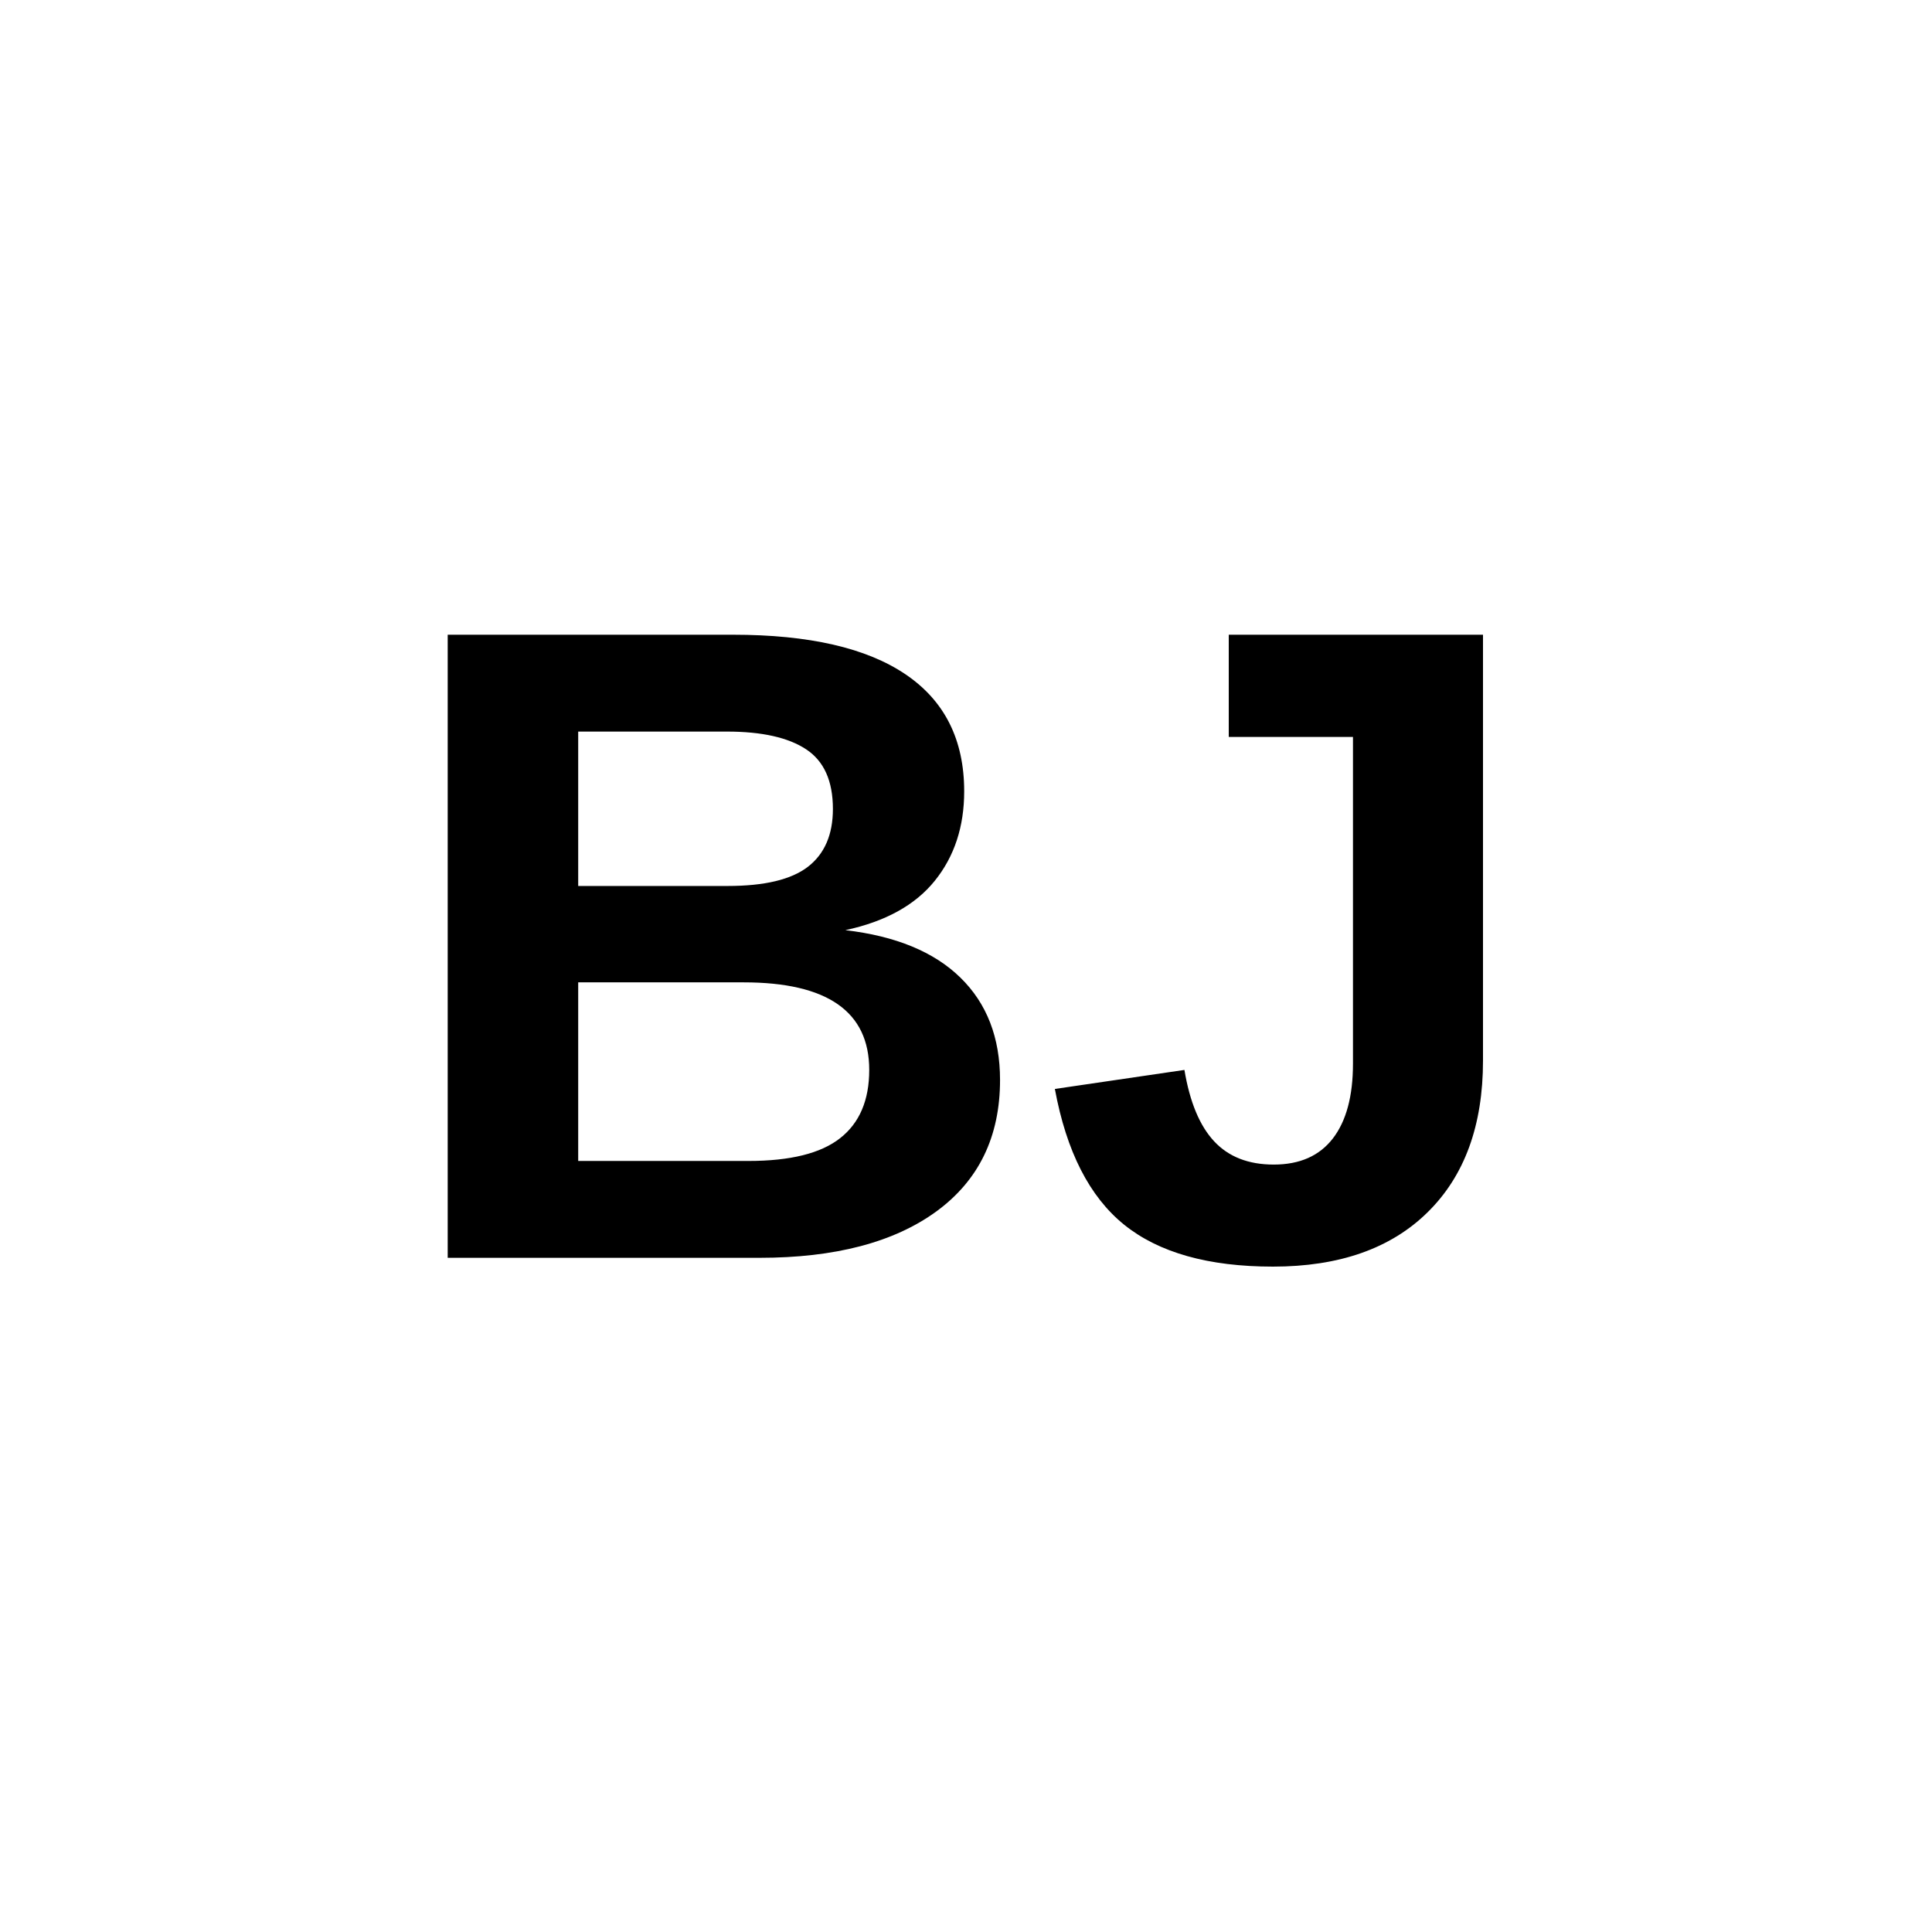
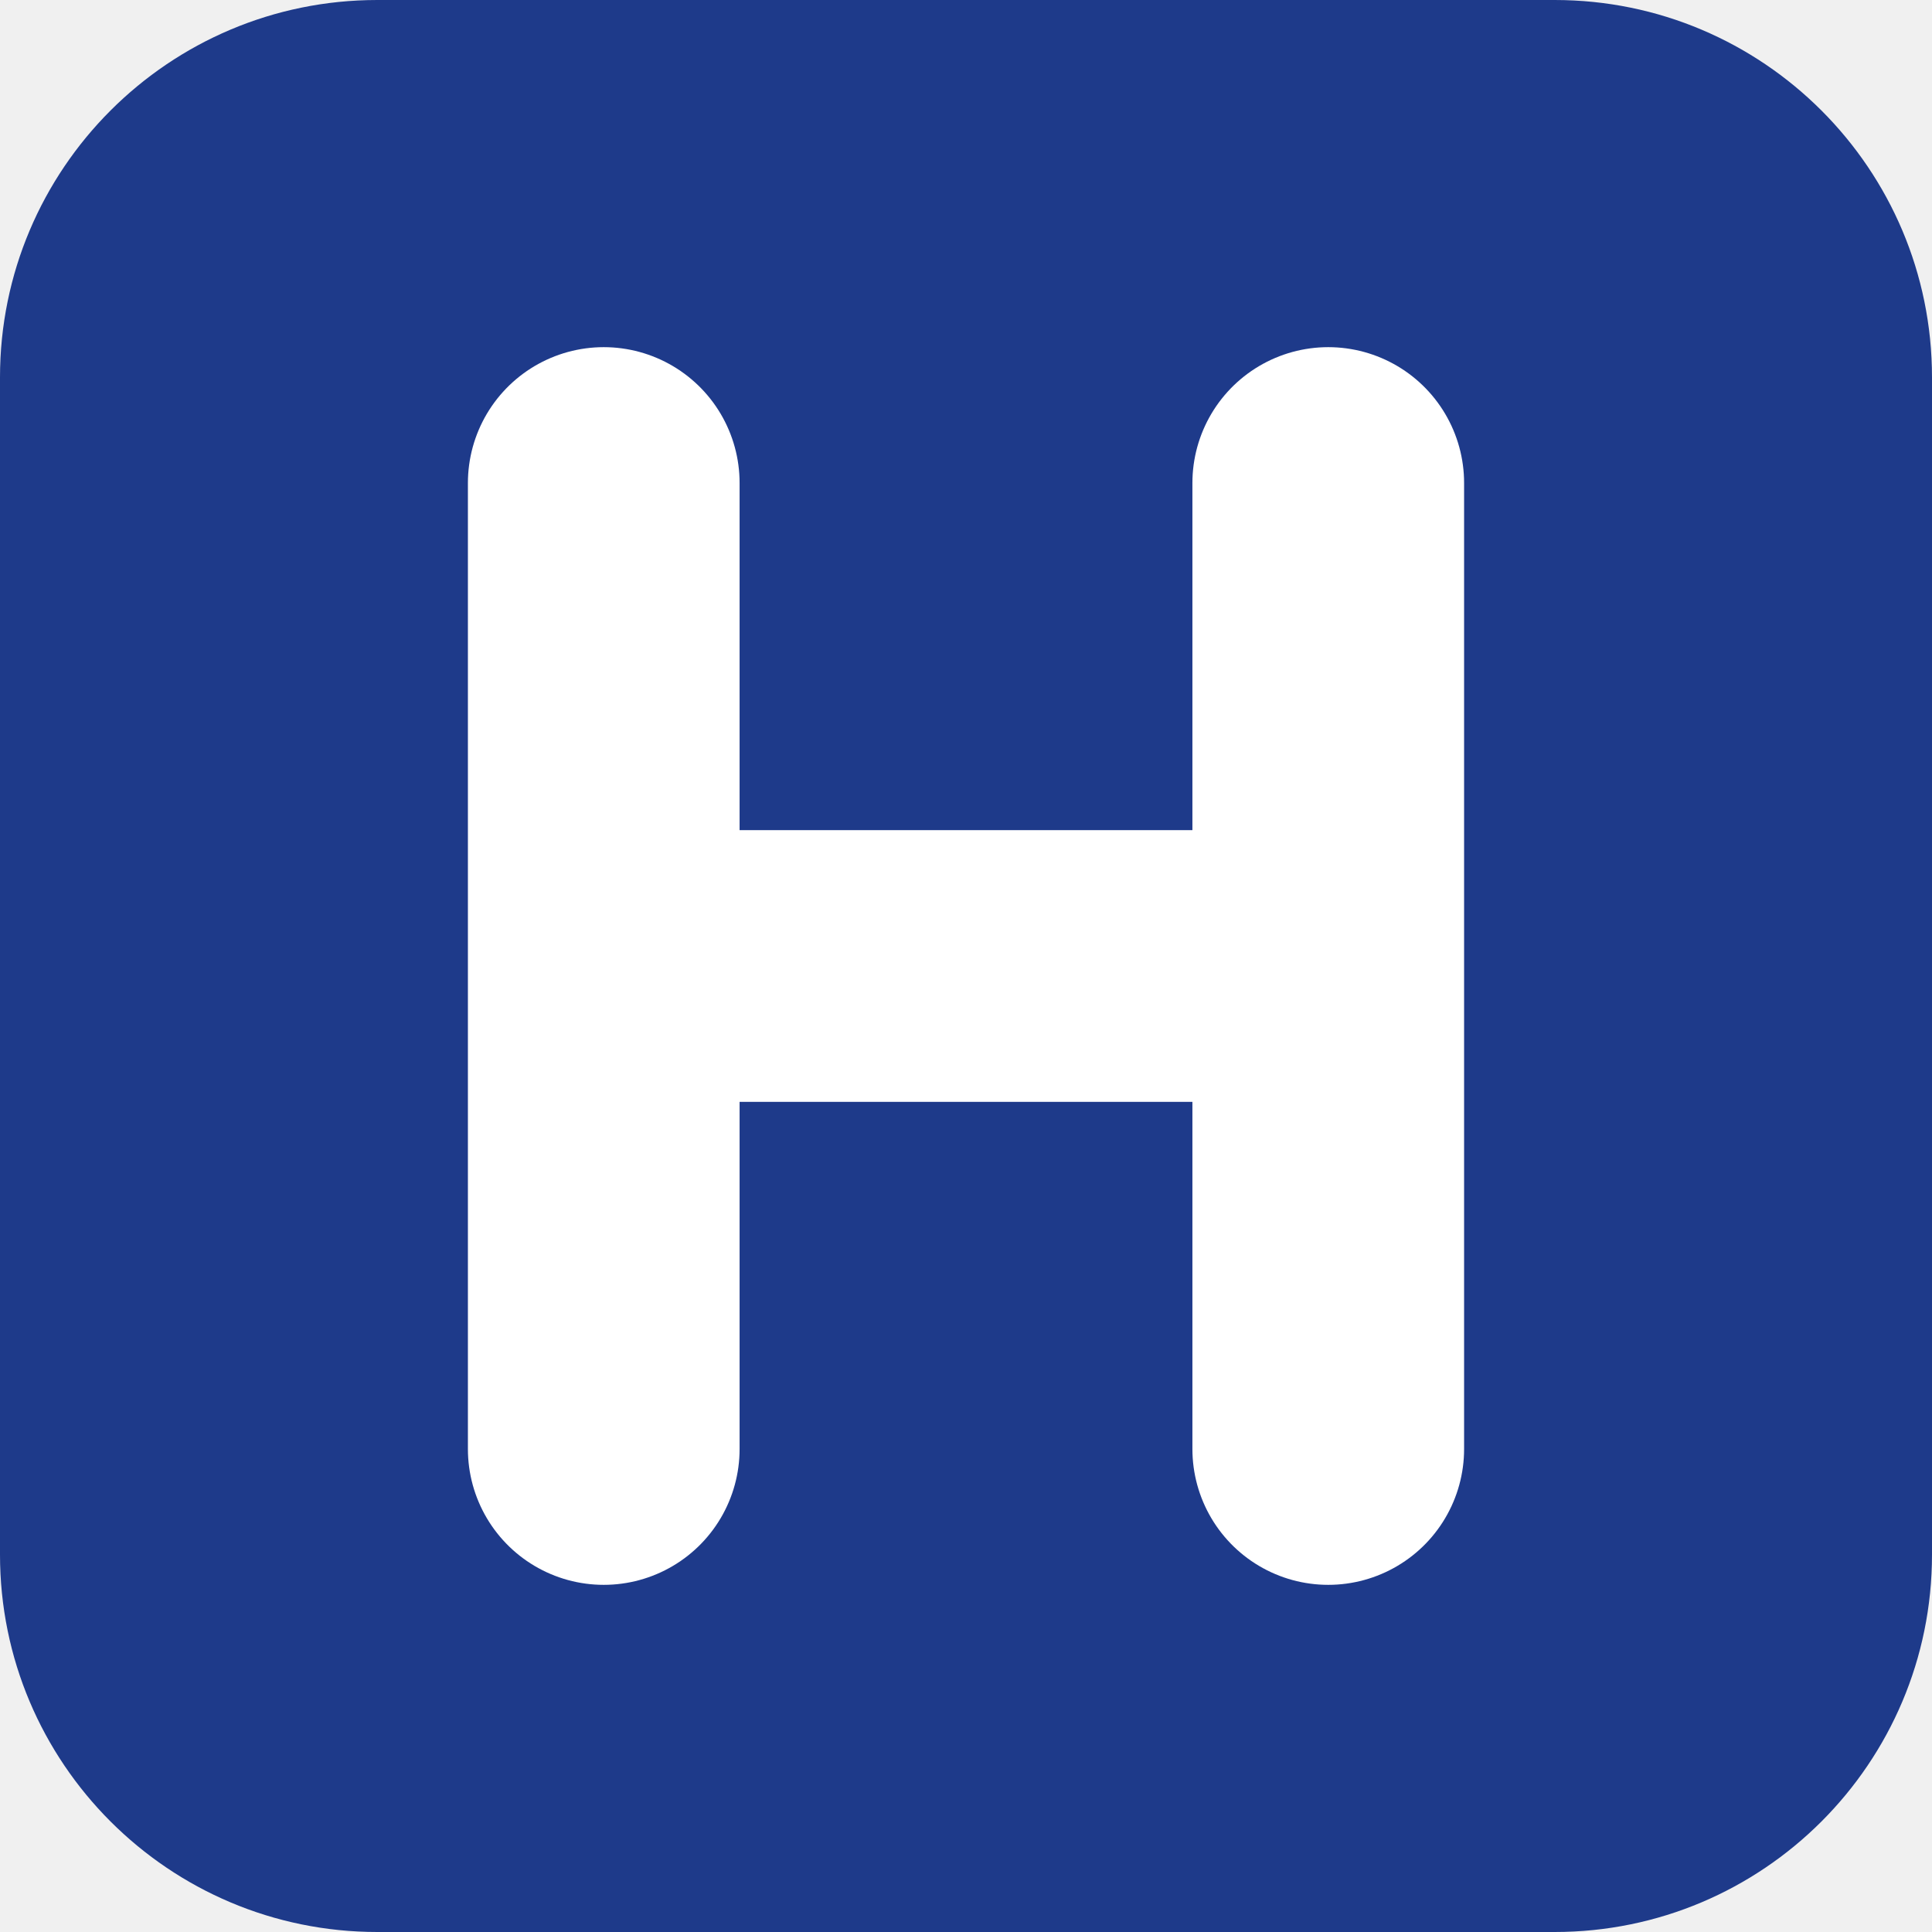
- <svg xmlns="http://www.w3.org/2000/svg" viewBox="0 0 192 192" width="192" height="192">
-   <rect width="192" height="192" fill="#ffffff" />
-   <text x="96" y="125" font-family="'Segoe UI', Arial, sans-serif" font-size="90" font-weight="bold" fill="#000000" text-anchor="middle">BJ</text>
+ <svg xmlns="http://www.w3.org/2000/svg" viewBox="0 0 256 256">
+   <rect width="256" height="256" rx="50" fill="#1e3a8a" />
+   <path d="M80 64v128M176 64v128M80 128h96" stroke="white" stroke-width="36" stroke-linecap="round" stroke-linejoin="round" />
</svg>
